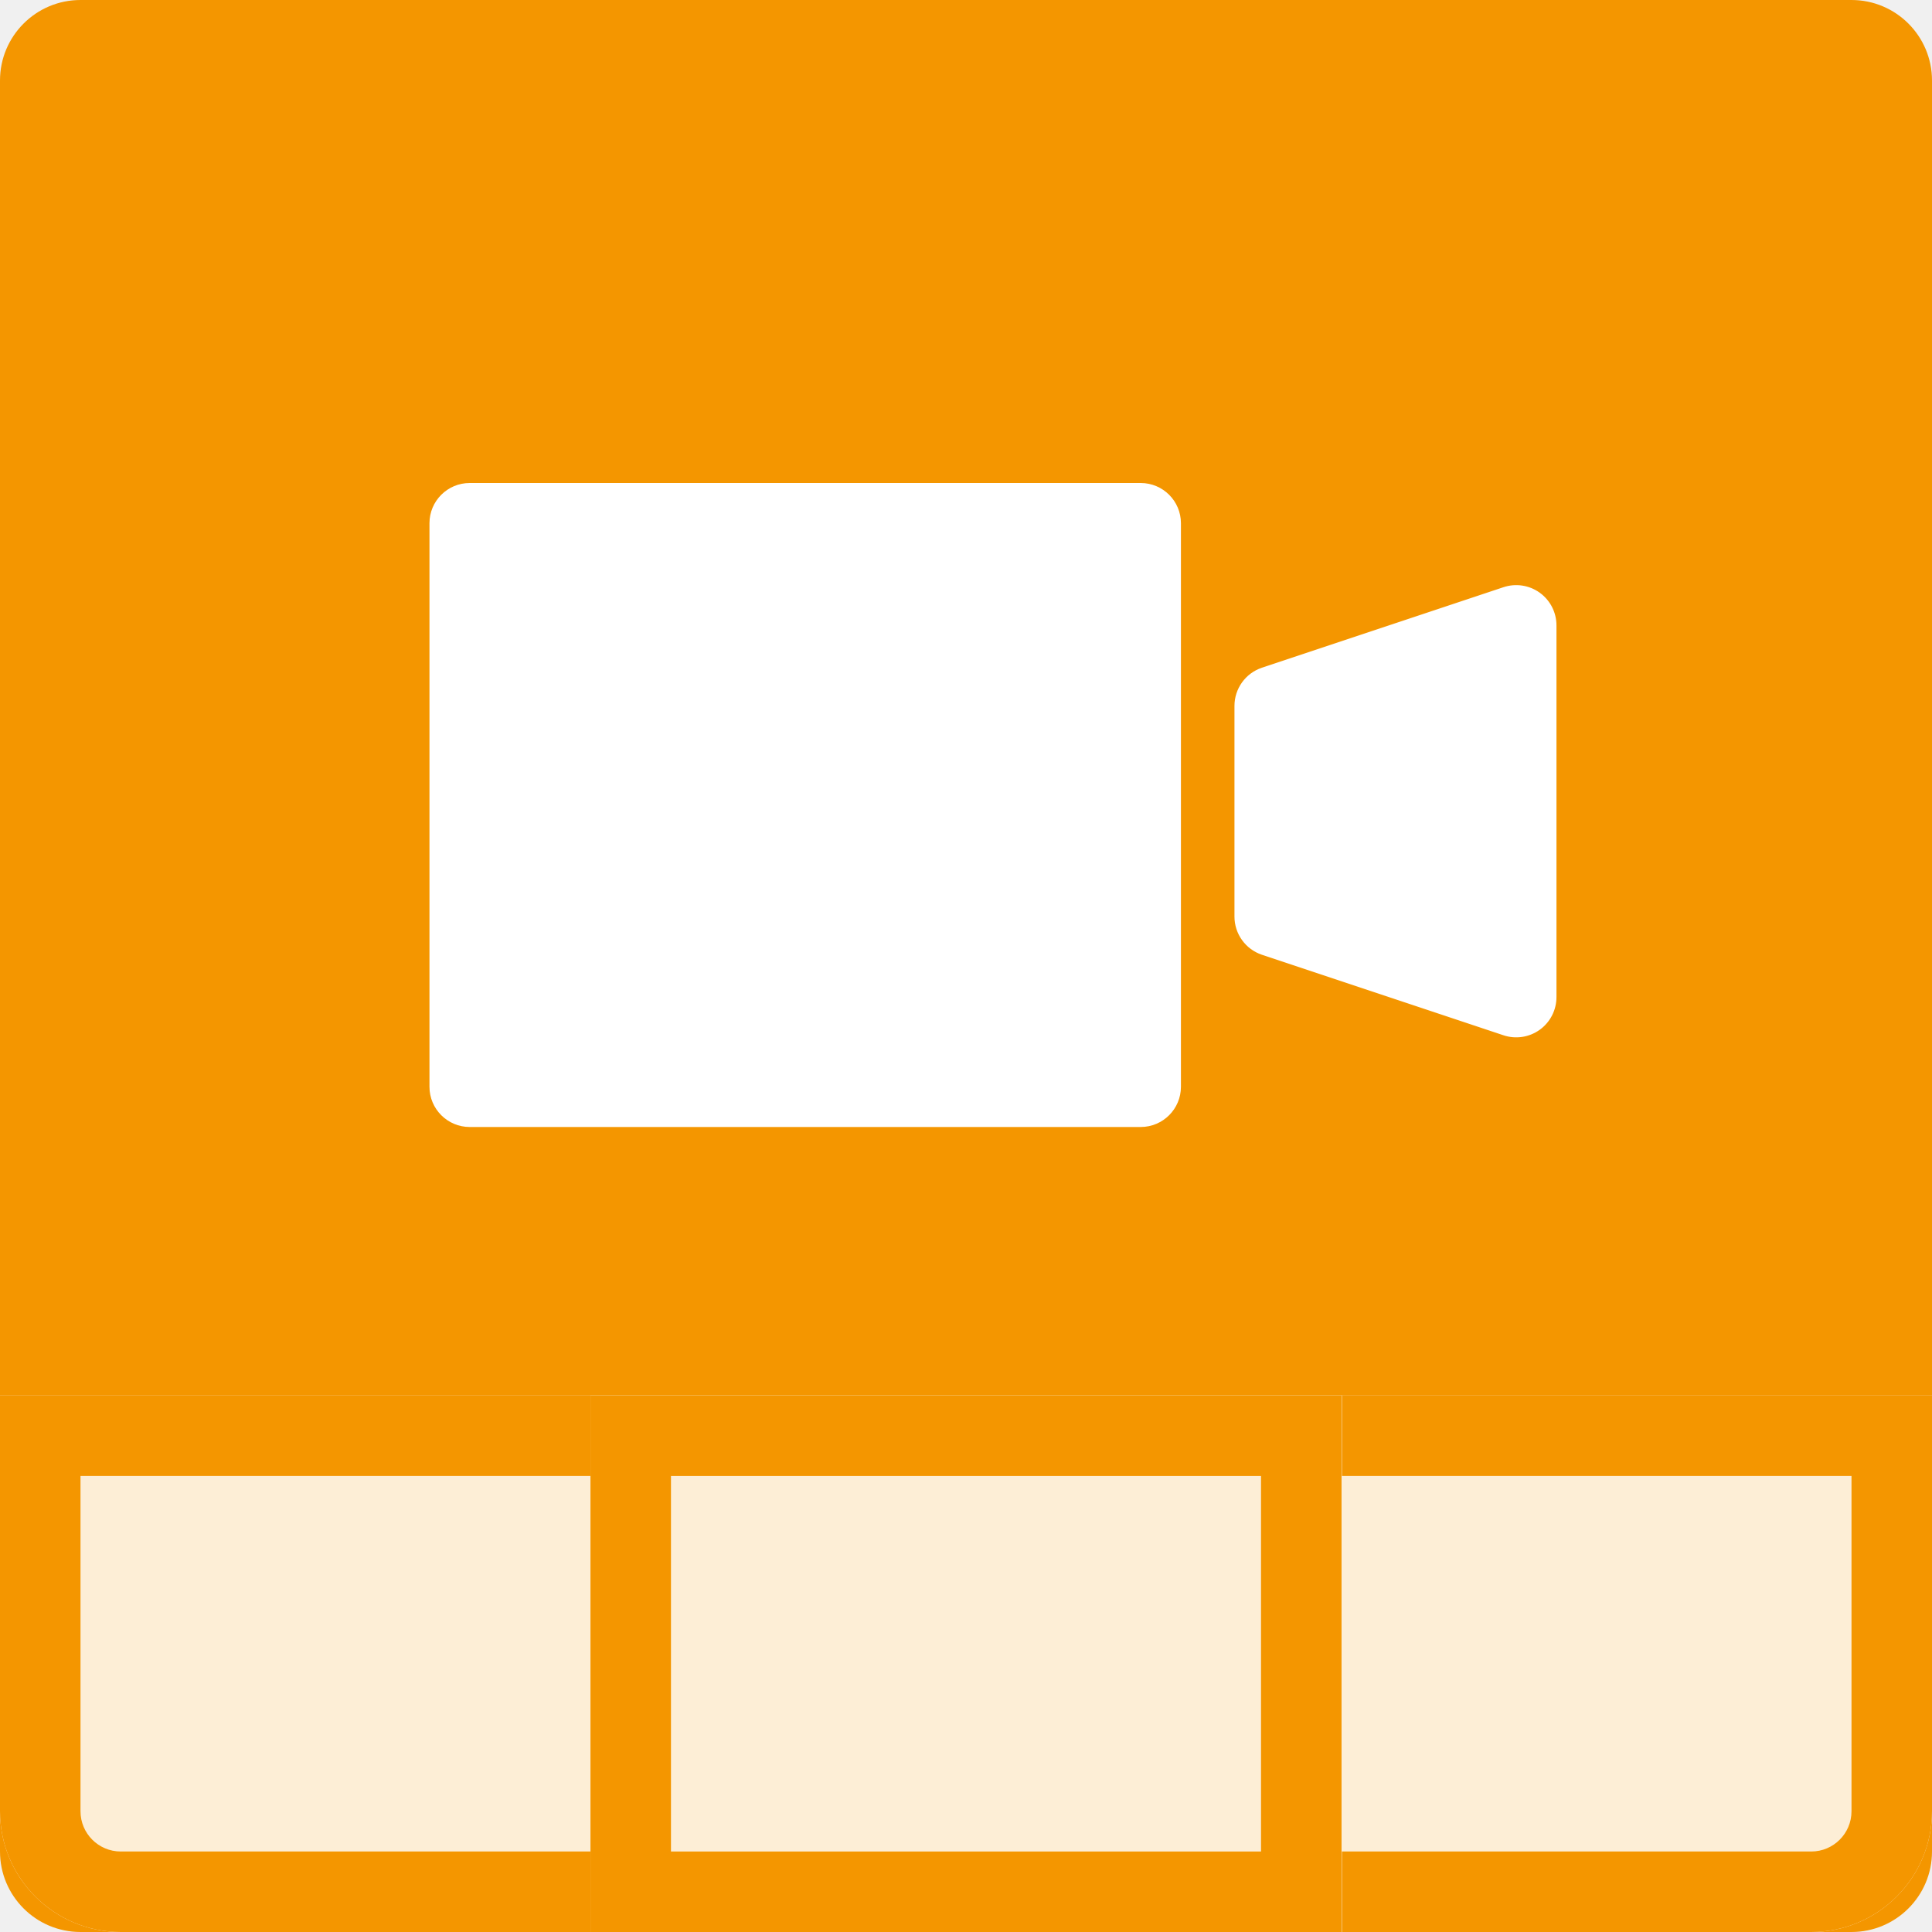
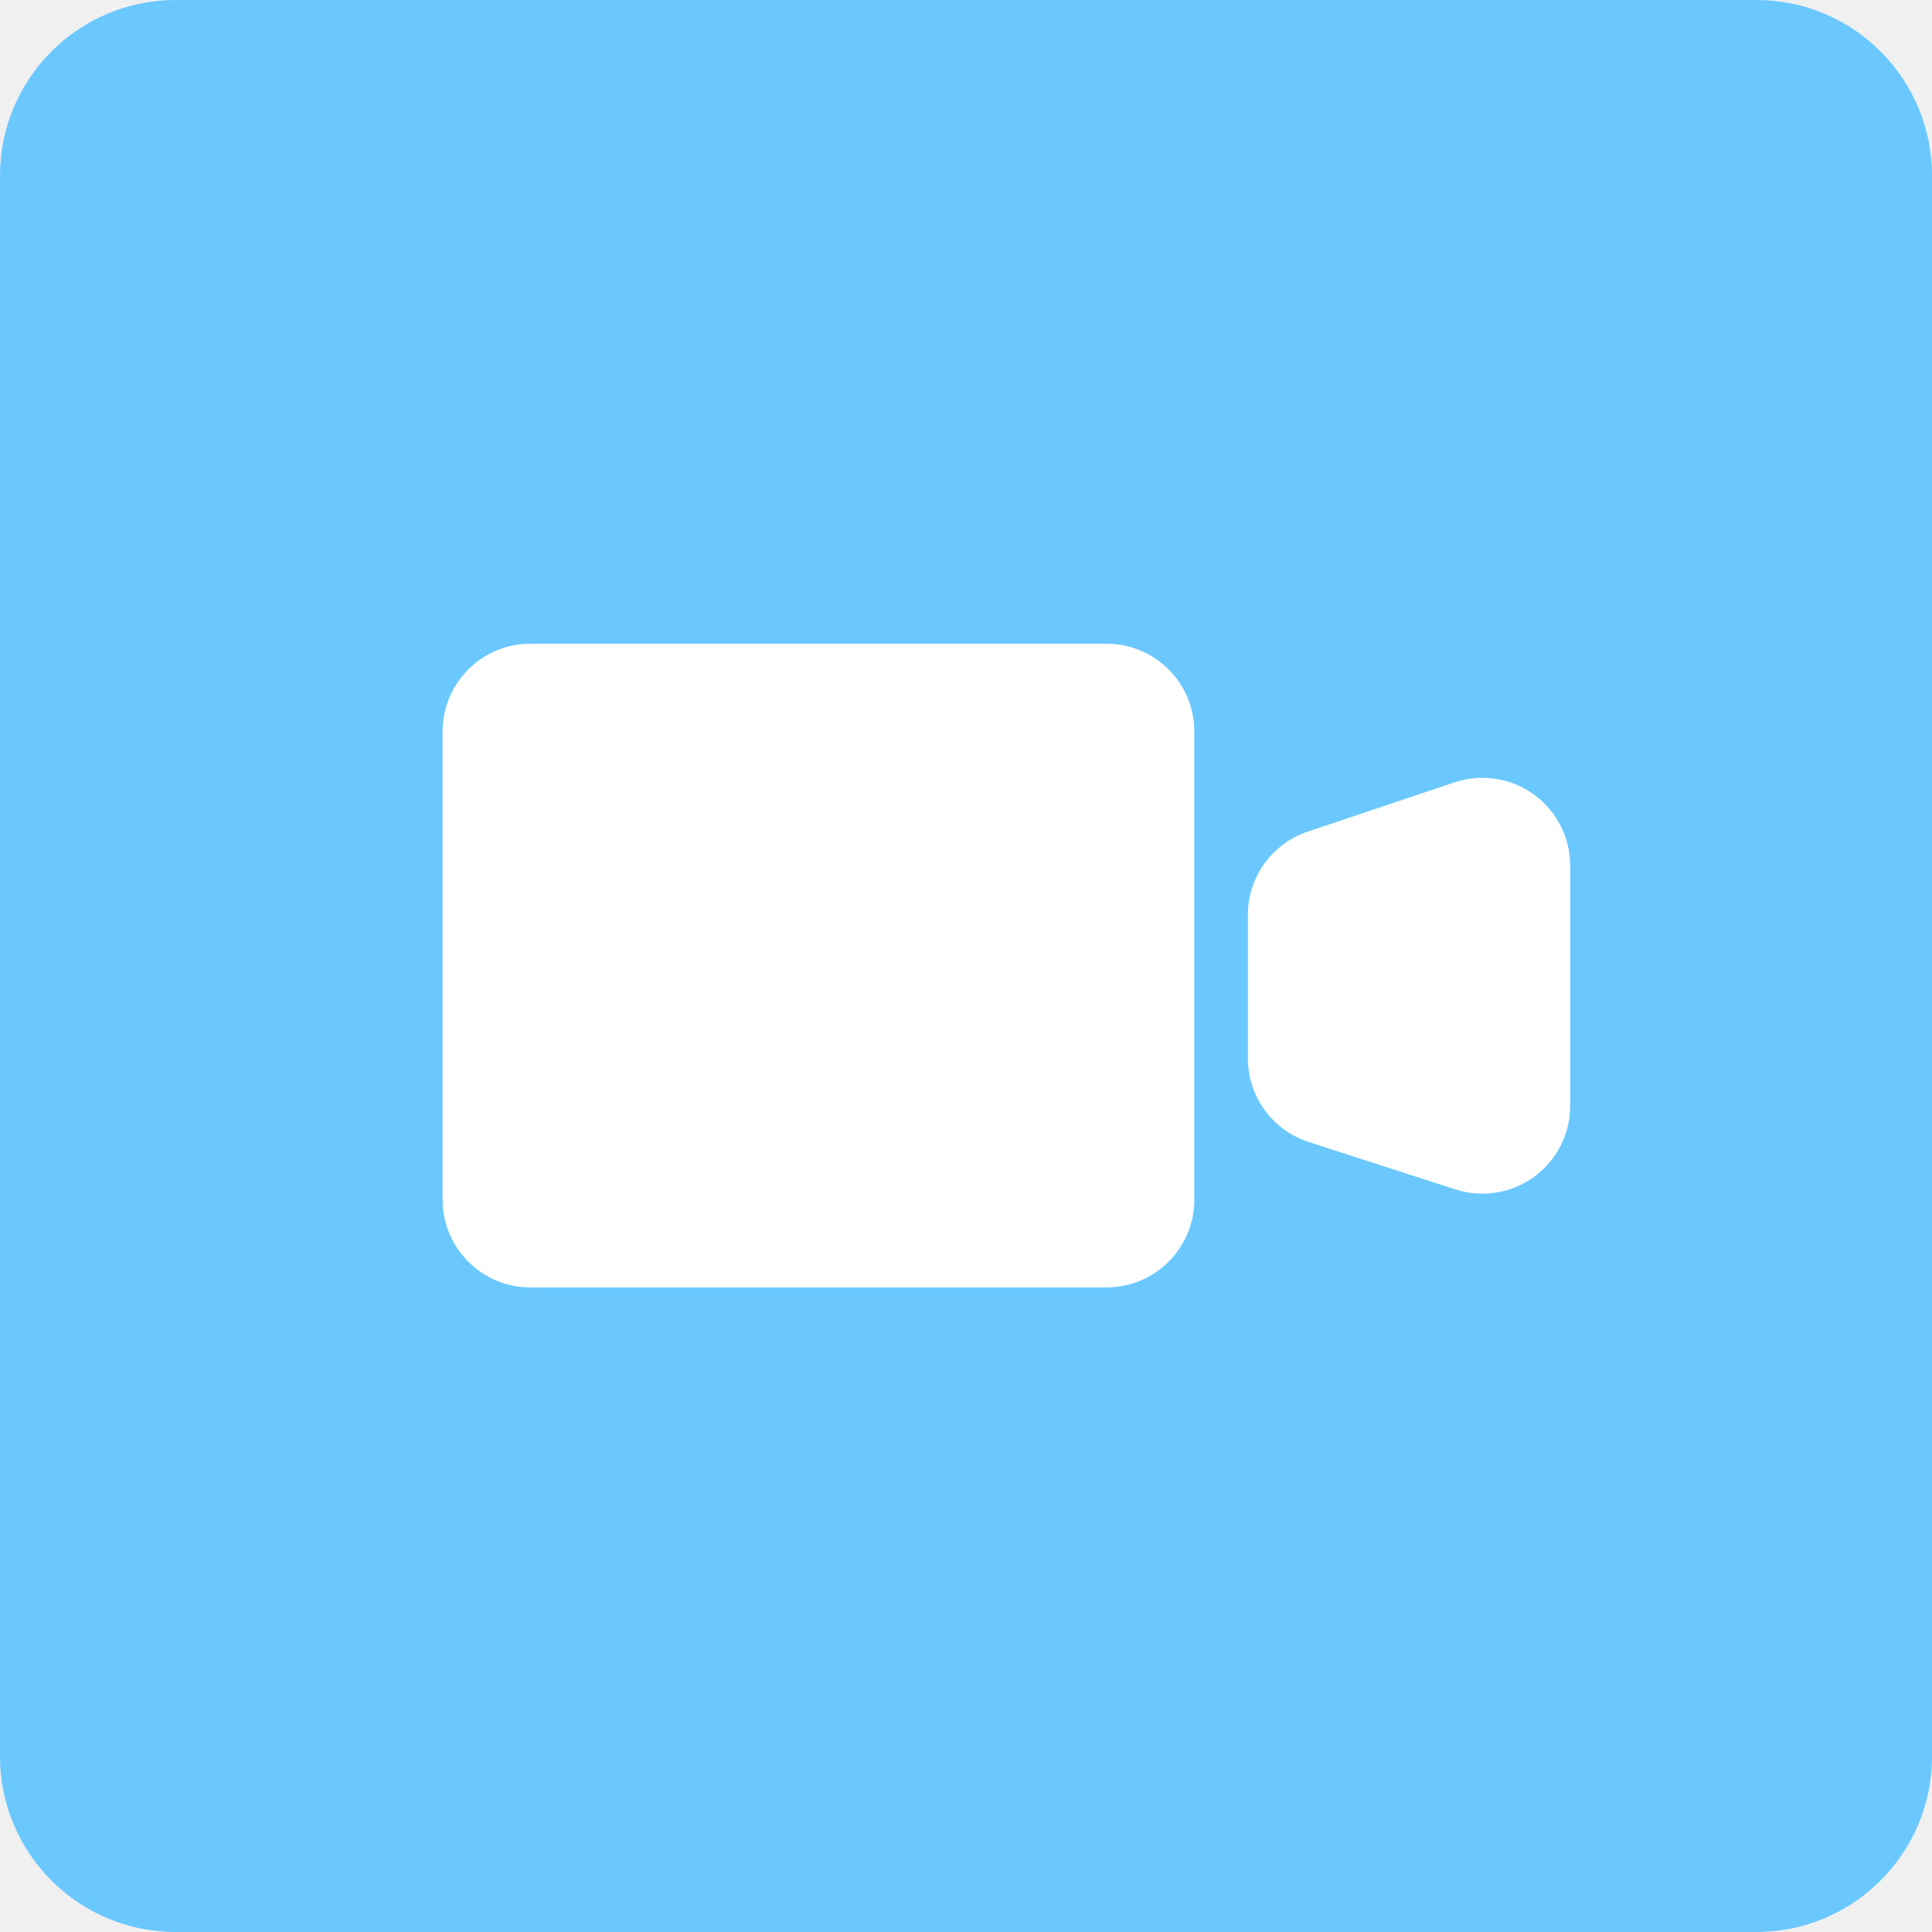
- <svg xmlns="http://www.w3.org/2000/svg" id="图层_1" data-name="图层 1" viewBox="0 0 48 48">
+ <svg xmlns="http://www.w3.org/2000/svg" id="图层_1" data-name="图层 1" viewBox="0 0 22 22">
  <defs>
-     <style>.cls-1{fill:#f49600;}.cls-2{fill:#fff;}.cls-3{fill:#fdeed6;}</style>
+     <style>.cls-1{fill:#6bc8ff;}.cls-2{fill:#fff;}</style>
  </defs>
-   <g id="扫描绑定_登录注册_找回密码_修改密码" data-name="扫描绑定+登录注册+找回密码／修改密码">
-     <g id="video-icon">
-       <g id="Rectangle-7-Copy-11">
-         <g id="path-1">
-           <rect class="cls-1" width="48" height="48" rx="2" ry="2" />
-         </g>
-         <path class="cls-1" d="M45,48H3a3,3,0,0,1-3-3V3A3,3,0,0,1,3,0H45a3,3,0,0,1,3,3V45A3,3,0,0,1,45,48ZM3,2A1,1,0,0,0,2,3V45a1,1,0,0,0,1,1H45a1,1,0,0,0,1-1V3a1,1,0,0,0-1-1Z" />
-       </g>
-       <g id="Rectangle-12">
-         <rect class="cls-2" x="10.67" y="12" width="18.67" height="16" rx="1" ry="1" />
-       </g>
-       <g id="Rectangle-12-Copy">
-         <path class="cls-2" d="M31.35,16.59l6-2a1,1,0,0,1,1.32.95v9.23a1,1,0,0,1-1.32.95l-6-2a1,1,0,0,1-.68-.95V17.54A1,1,0,0,1,31.35,16.59Z" />
-       </g>
-       <g id="Rectangle-13">
-         <g id="path-2">
-           <path class="cls-3" d="M0,34.67H48V45a3,3,0,0,1-3,3H3a3,3,0,0,1-3-3Z" />
-         </g>
-         <path class="cls-1" d="M45,48H3a3,3,0,0,1-3-3V34.67H48V45A3,3,0,0,1,45,48ZM2,36.67V45a1,1,0,0,0,1,1H45a1,1,0,0,0,1-1V36.67Z" />
-       </g>
-       <g id="Rectangle-13-2" data-name="Rectangle-13">
-         <g id="path-3">
-           <rect class="cls-3" x="14.67" y="34.67" width="18.67" height="13.33" />
-         </g>
-         <path class="cls-1" d="M33.33,48H14.67V34.67H33.33ZM16.67,46H31.33V36.67H16.67Z" />
+   <g id="Page-3">
+     <g id="Artboard">
+       <g id="video-icon">
+         <rect id="Rectangle-7-Copy-11" class="cls-1" width="22" height="22" rx="2" ry="2" />
+         <rect id="Rectangle-12" class="cls-2" x="5.04" y="7.33" width="8.56" height="7.33" rx="1" ry="1" />
+         <path id="Rectangle-12-Copy" class="cls-2" d="M14.89,9.47l1.67-.56a1,1,0,0,1,1.32.95v2.73a1,1,0,0,1-1.32.95L14.89,13a1,1,0,0,1-.68-.95V10.41A1,1,0,0,1,14.89,9.47Z" transform="translate(0 0)" />
      </g>
    </g>
  </g>
</svg>
